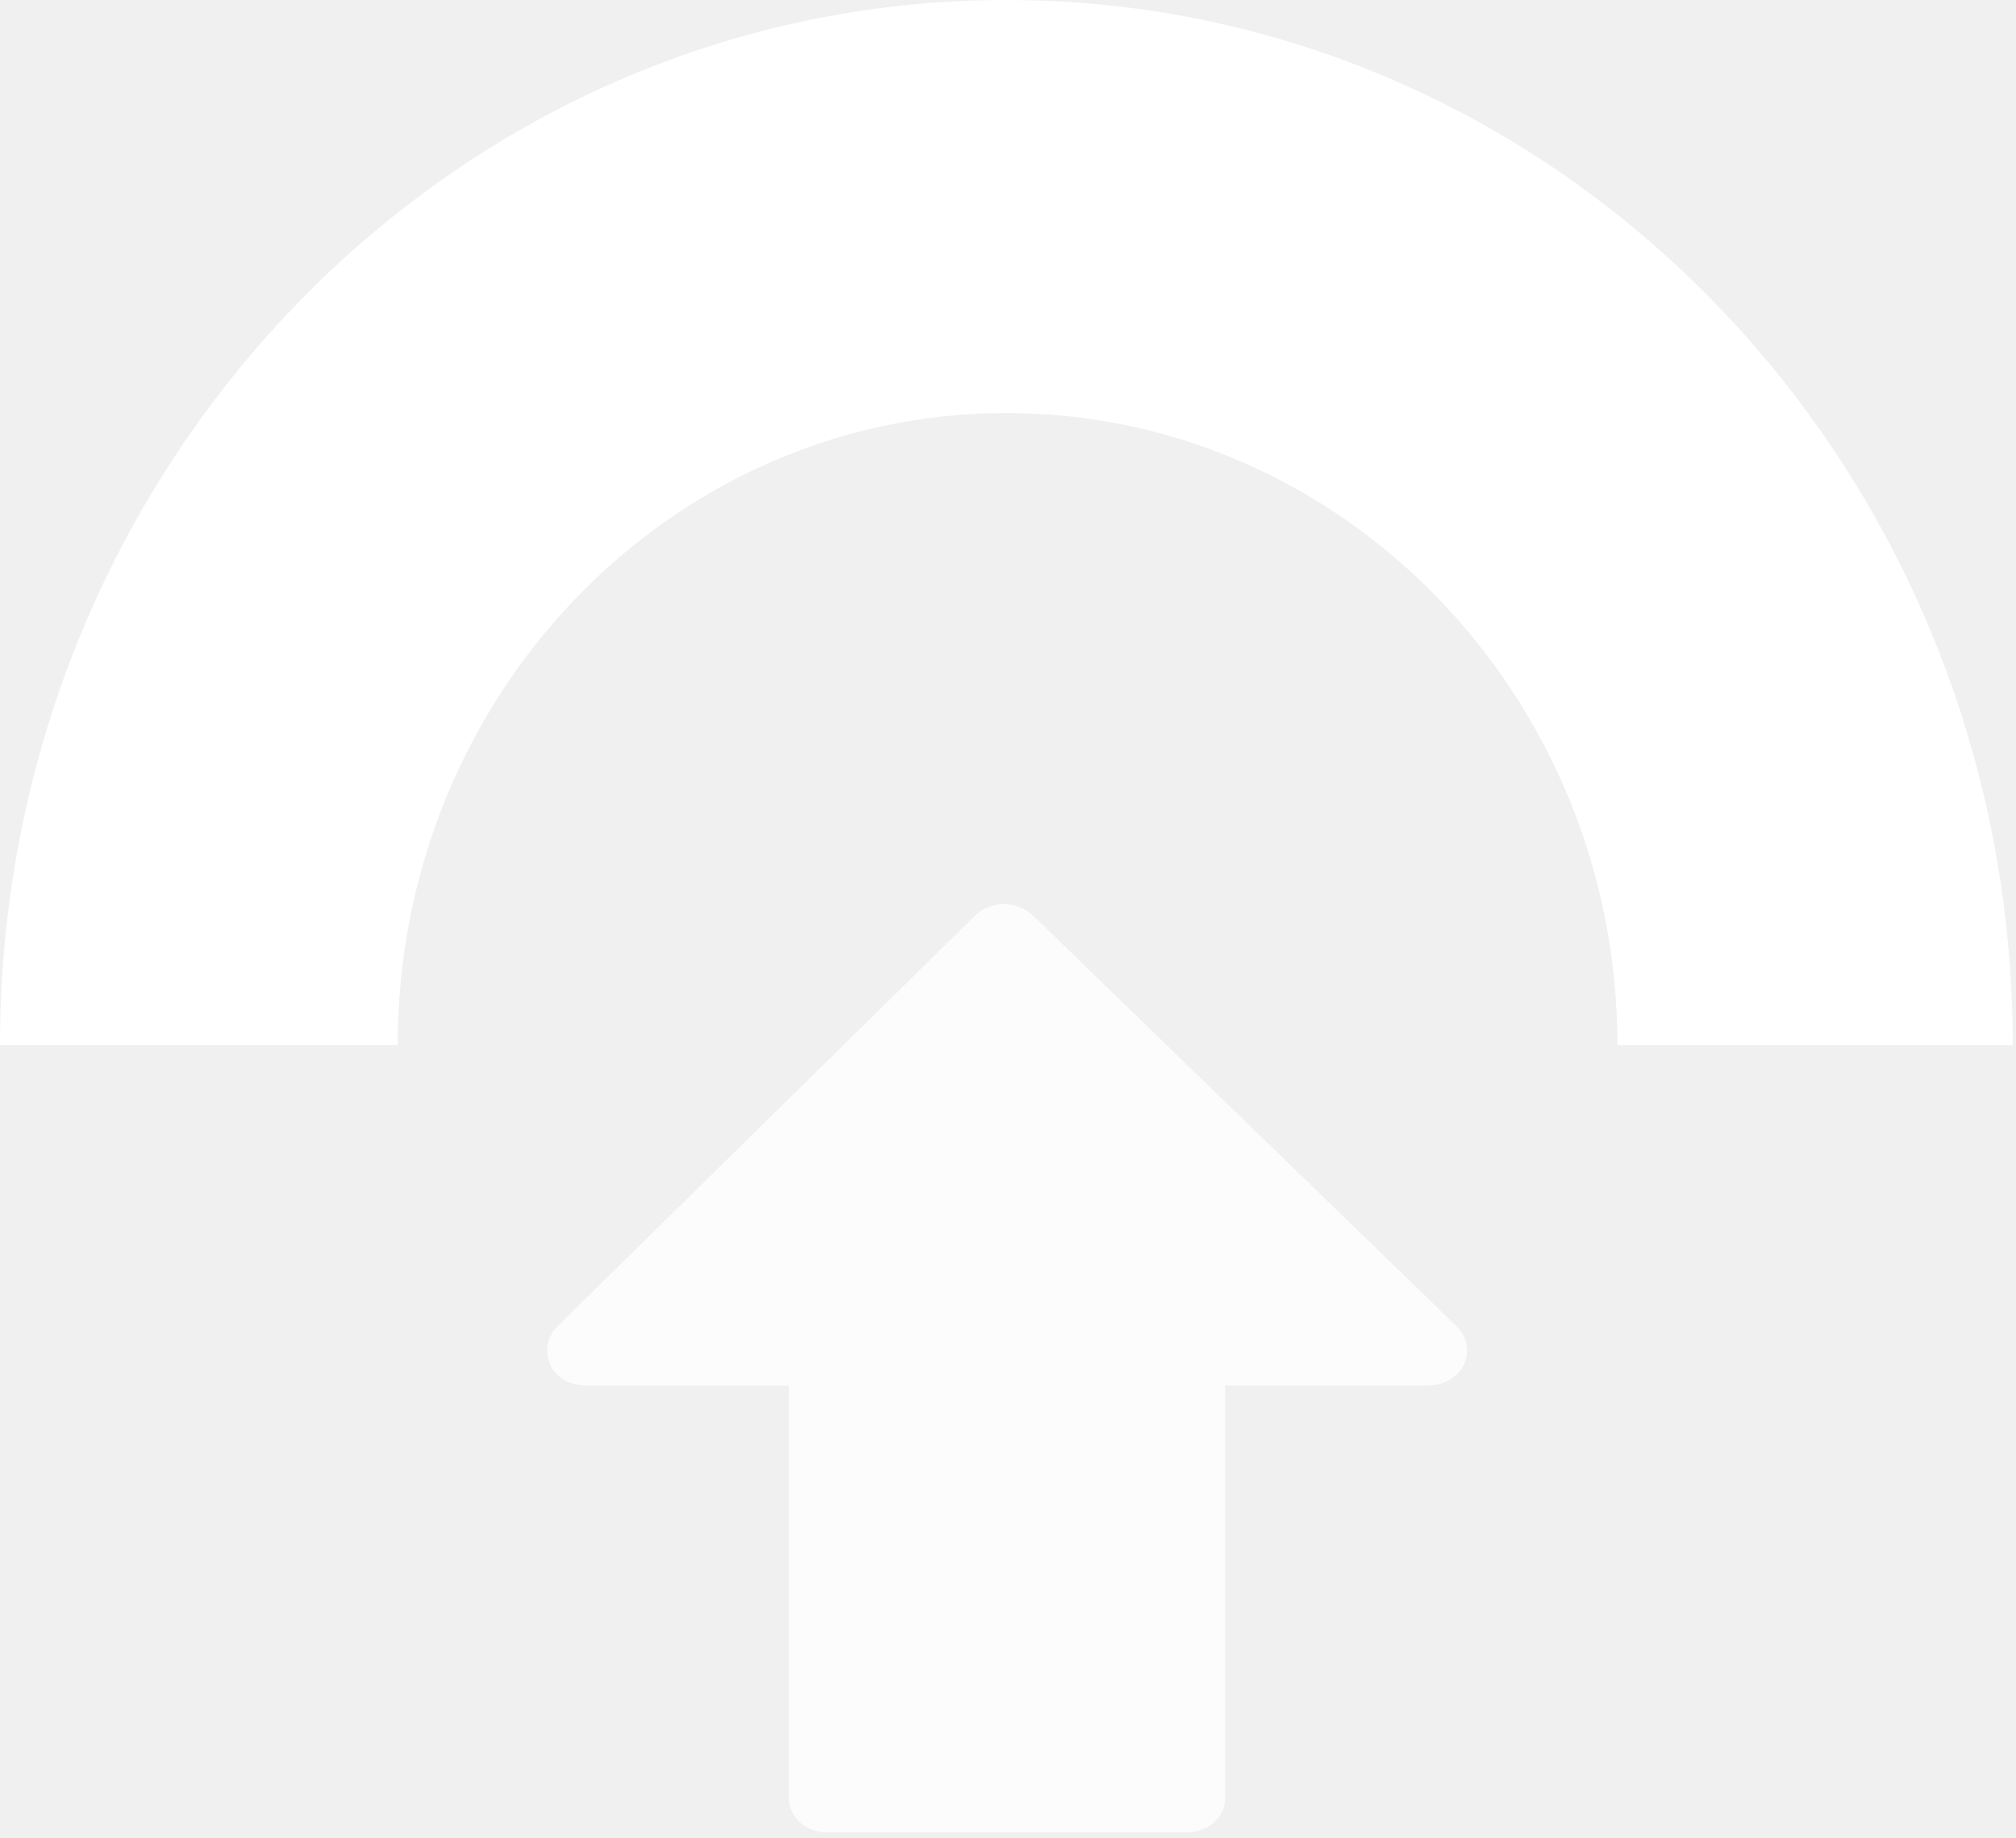
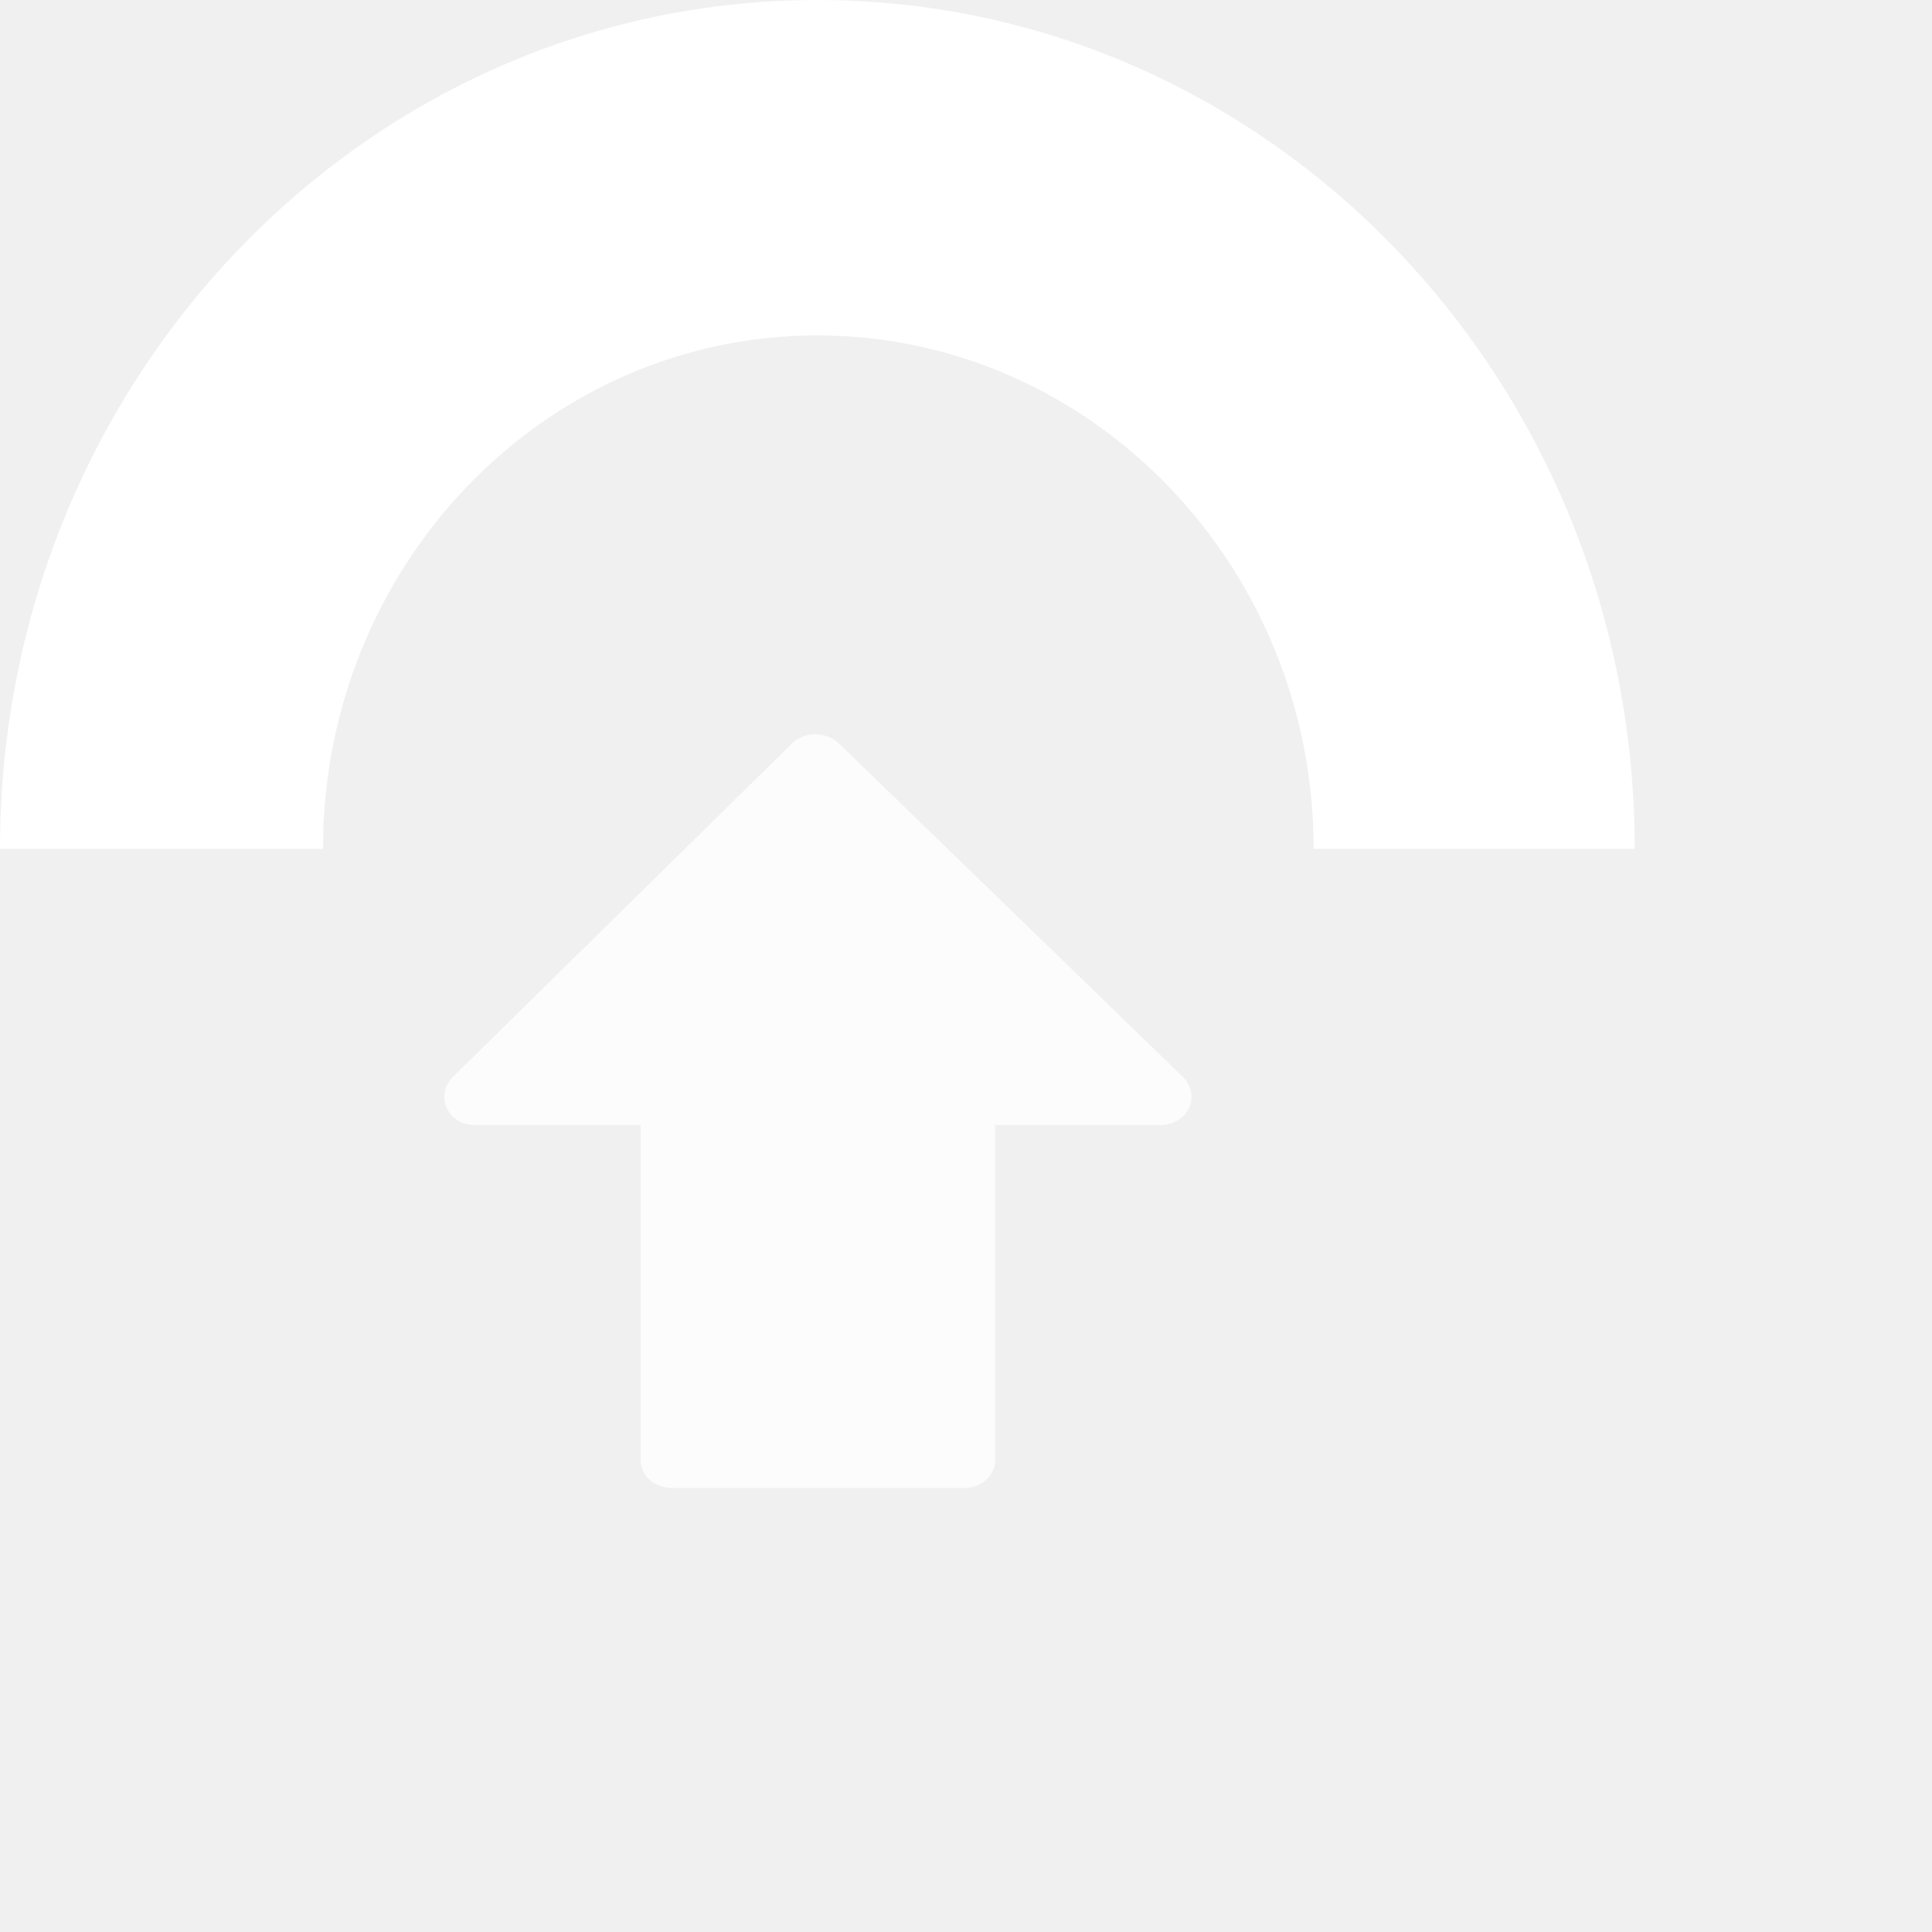
- <svg xmlns="http://www.w3.org/2000/svg" width="339px" height="309px" viewBox="0 0 339 309" version="1.1">
+ <svg xmlns="http://www.w3.org/2000/svg" width="400px" height="400px" viewBox="0 0 400 400" version="1.1">
  <defs />
-   <g id="Iconsv2" stroke="none" stroke-width="1" fill="none" fill-rule="evenodd">
-     <g id="Artboard" transform="translate(-3266, -187)" fill="#FFFFFF">
-       <g id="PGR-UP" transform="translate(3188, 98)">
-         <g id="Group" transform="translate(78, 89)">
-           <path d="M0,175.735 L66.871,175.735 C66.871,117.032 112.697,69.443 169.226,69.443 C225.755,69.443 271.979,117.032 271.979,175.735 L338.453,175.735 C338.453,78.679 262.687,0 169.226,0 C75.766,0 0,78.679 0,175.735 Z" id="Combined-Shape" />
-           <path d="M246.134,229.498 C247.142,227.33 246.739,224.981 245.127,223.175 L173.575,153.806 C172.365,152.723 170.551,152 168.737,152 C166.923,152 165.311,152.723 164.101,153.806 L93.557,223.175 C91.945,224.981 91.542,227.33 92.549,229.498 C93.557,231.665 95.774,232.93 98.395,232.93 L132.659,232.93 L132.659,302.298 C132.659,305.55 135.481,308.079 139.109,308.079 L199.575,308.079 C203.203,308.079 206.025,305.55 206.025,302.298 L206.025,232.93 L240.289,232.93 C242.91,232.93 245.127,231.485 246.134,229.498 Z" id="" opacity="0.796" />
-         </g>
-       </g>
-     </g>
+   <g id="img_list-PGRupgrade" fill="#ffffff" stroke="none" stroke-width="1" fill-rule="evenodd">
+     <path d="M0,175.735 L66.871,175.735 C66.871,117.032 112.697,69.443 169.226,69.443 C225.755,69.443 271.979,117.032 271.979,175.735 L338.453,175.735 C338.453,78.679 262.687,0 169.226,0 C75.766,0 0,78.679 0,175.735 Z" id="Combined-Shape" />
+     <path d="M246.134,229.498 C247.142,227.33 246.739,224.981 245.127,223.175 L173.575,153.806 C172.365,152.723 170.551,152 168.737,152 C166.923,152 165.311,152.723 164.101,153.806 L93.557,223.175 C91.945,224.981 91.542,227.33 92.549,229.498 C93.557,231.665 95.774,232.93 98.395,232.93 L132.659,232.93 L132.659,302.298 C132.659,305.55 135.481,308.079 139.109,308.079 L199.575,308.079 C203.203,308.079 206.025,305.55 206.025,302.298 L206.025,232.93 L240.289,232.93 C242.91,232.93 245.127,231.485 246.134,229.498 Z" id="" opacity="0.8" />
  </g>
</svg>
